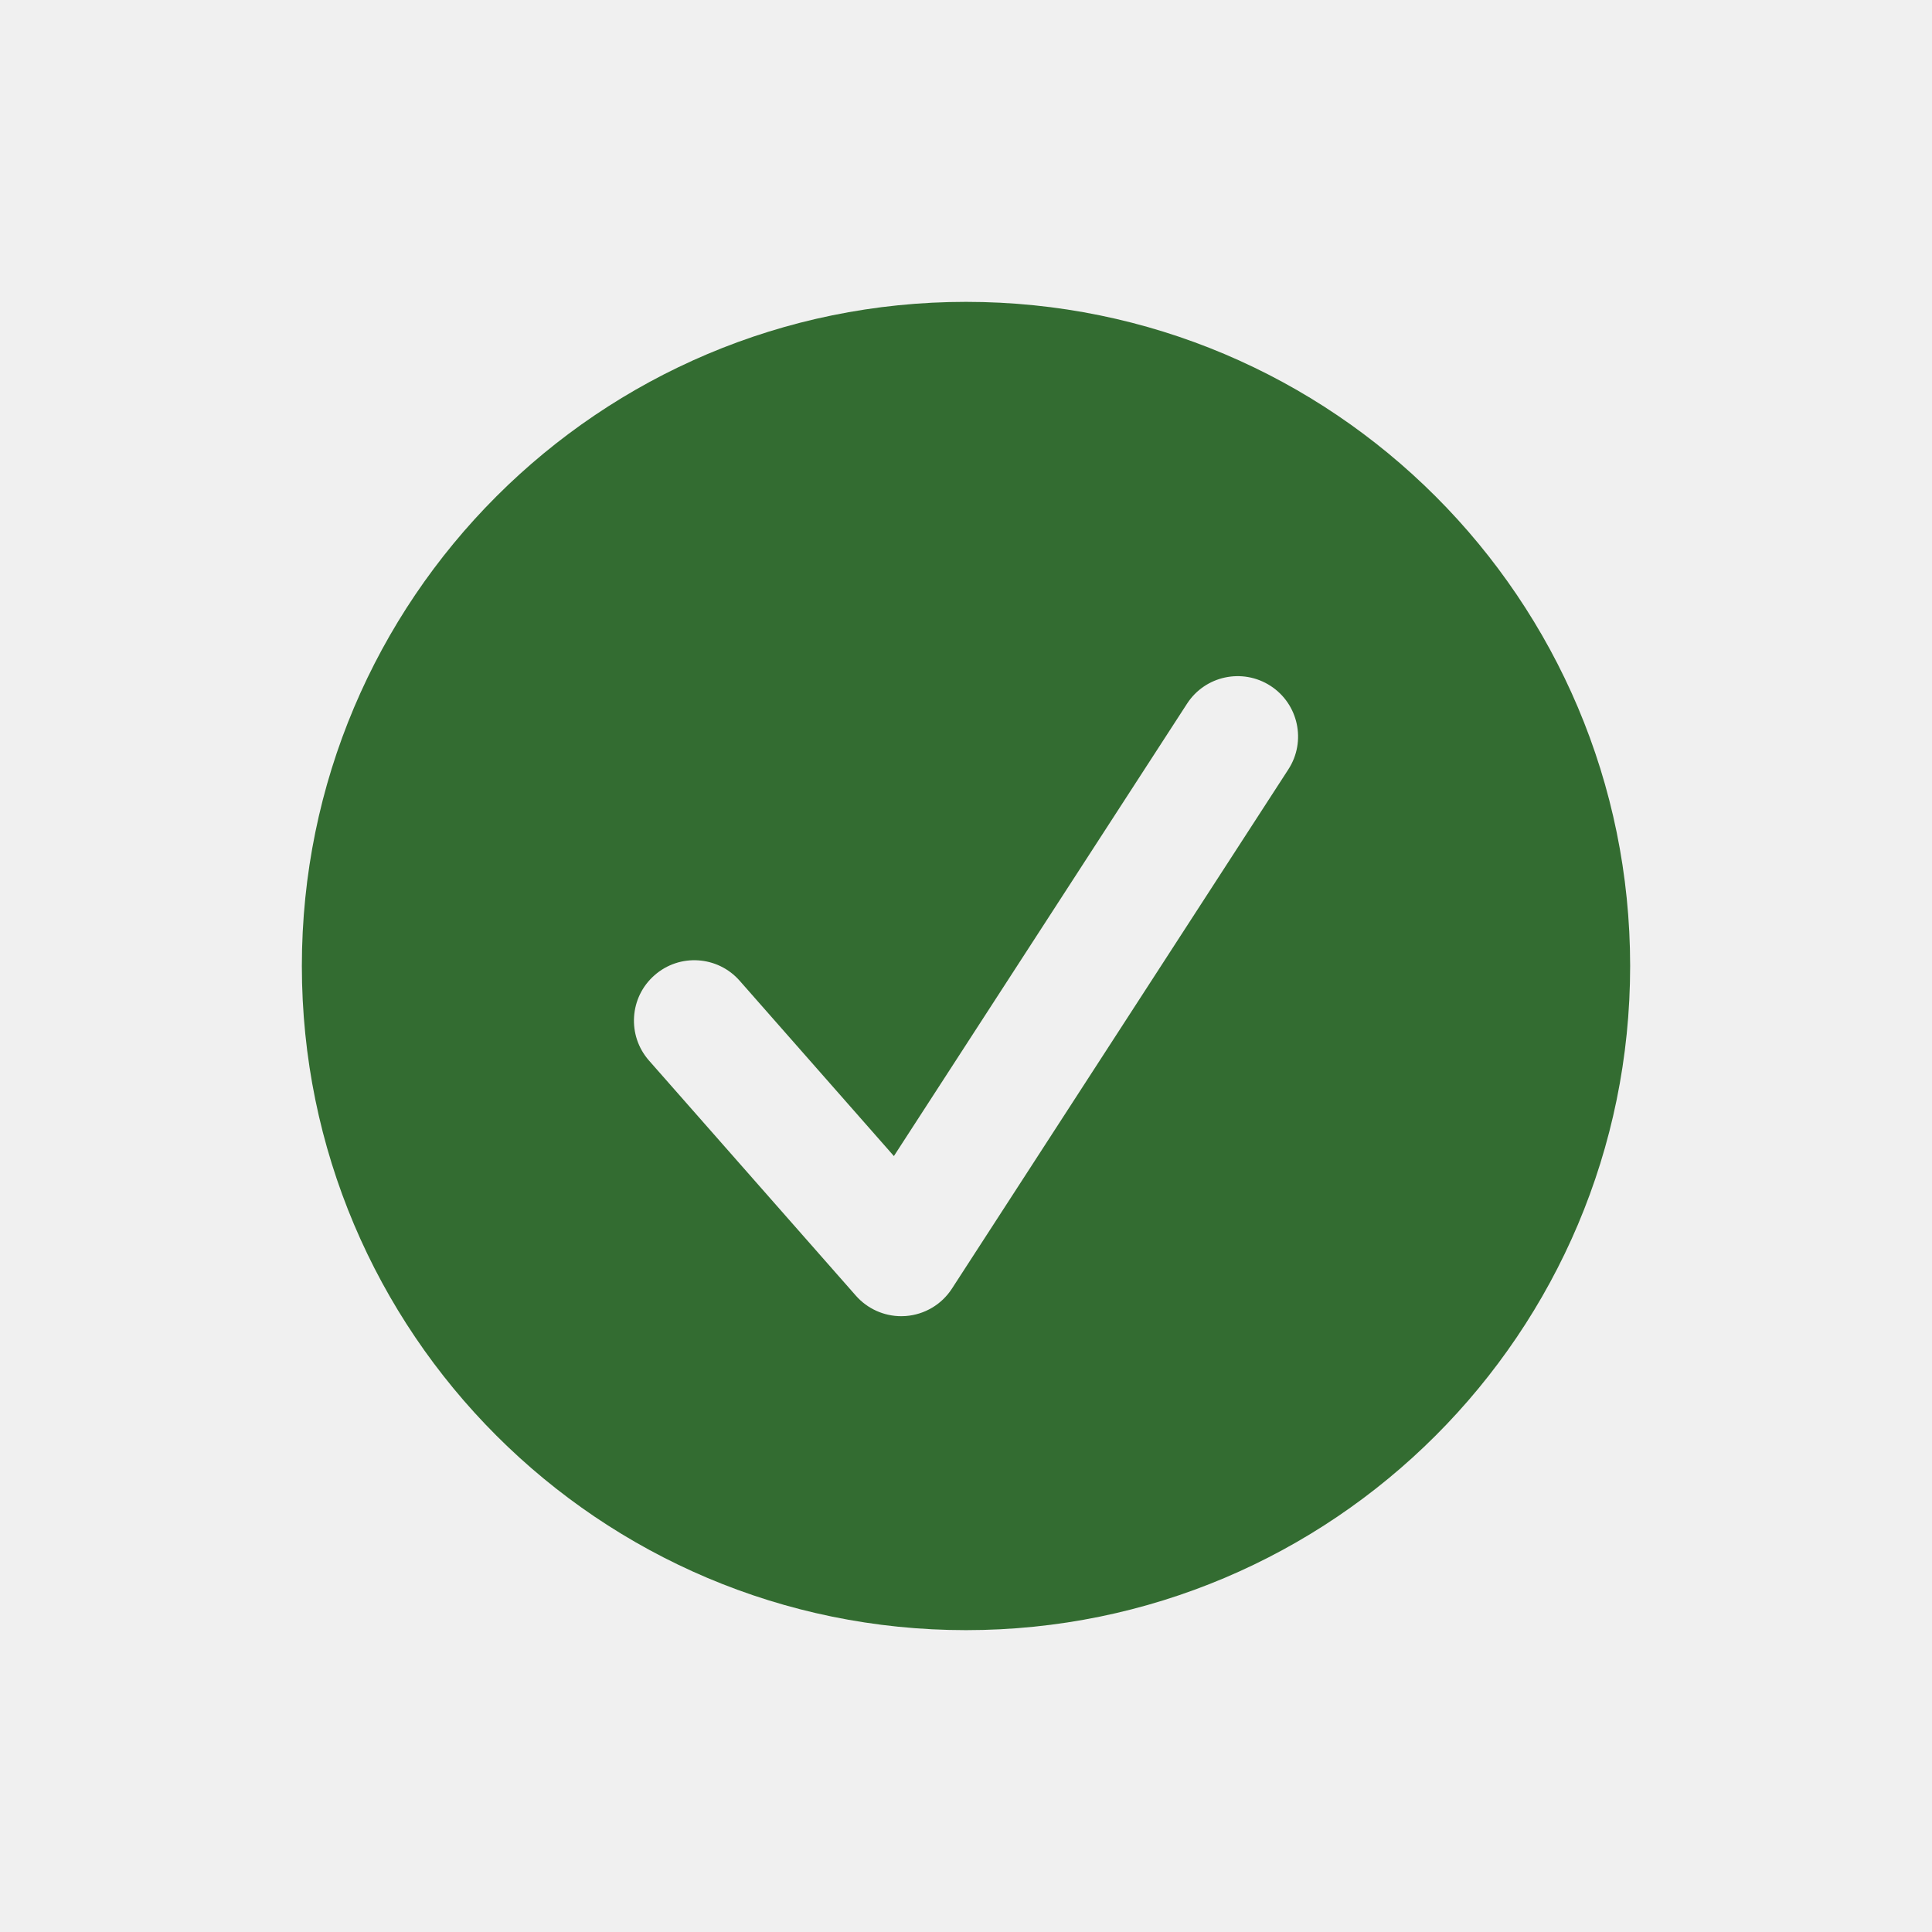
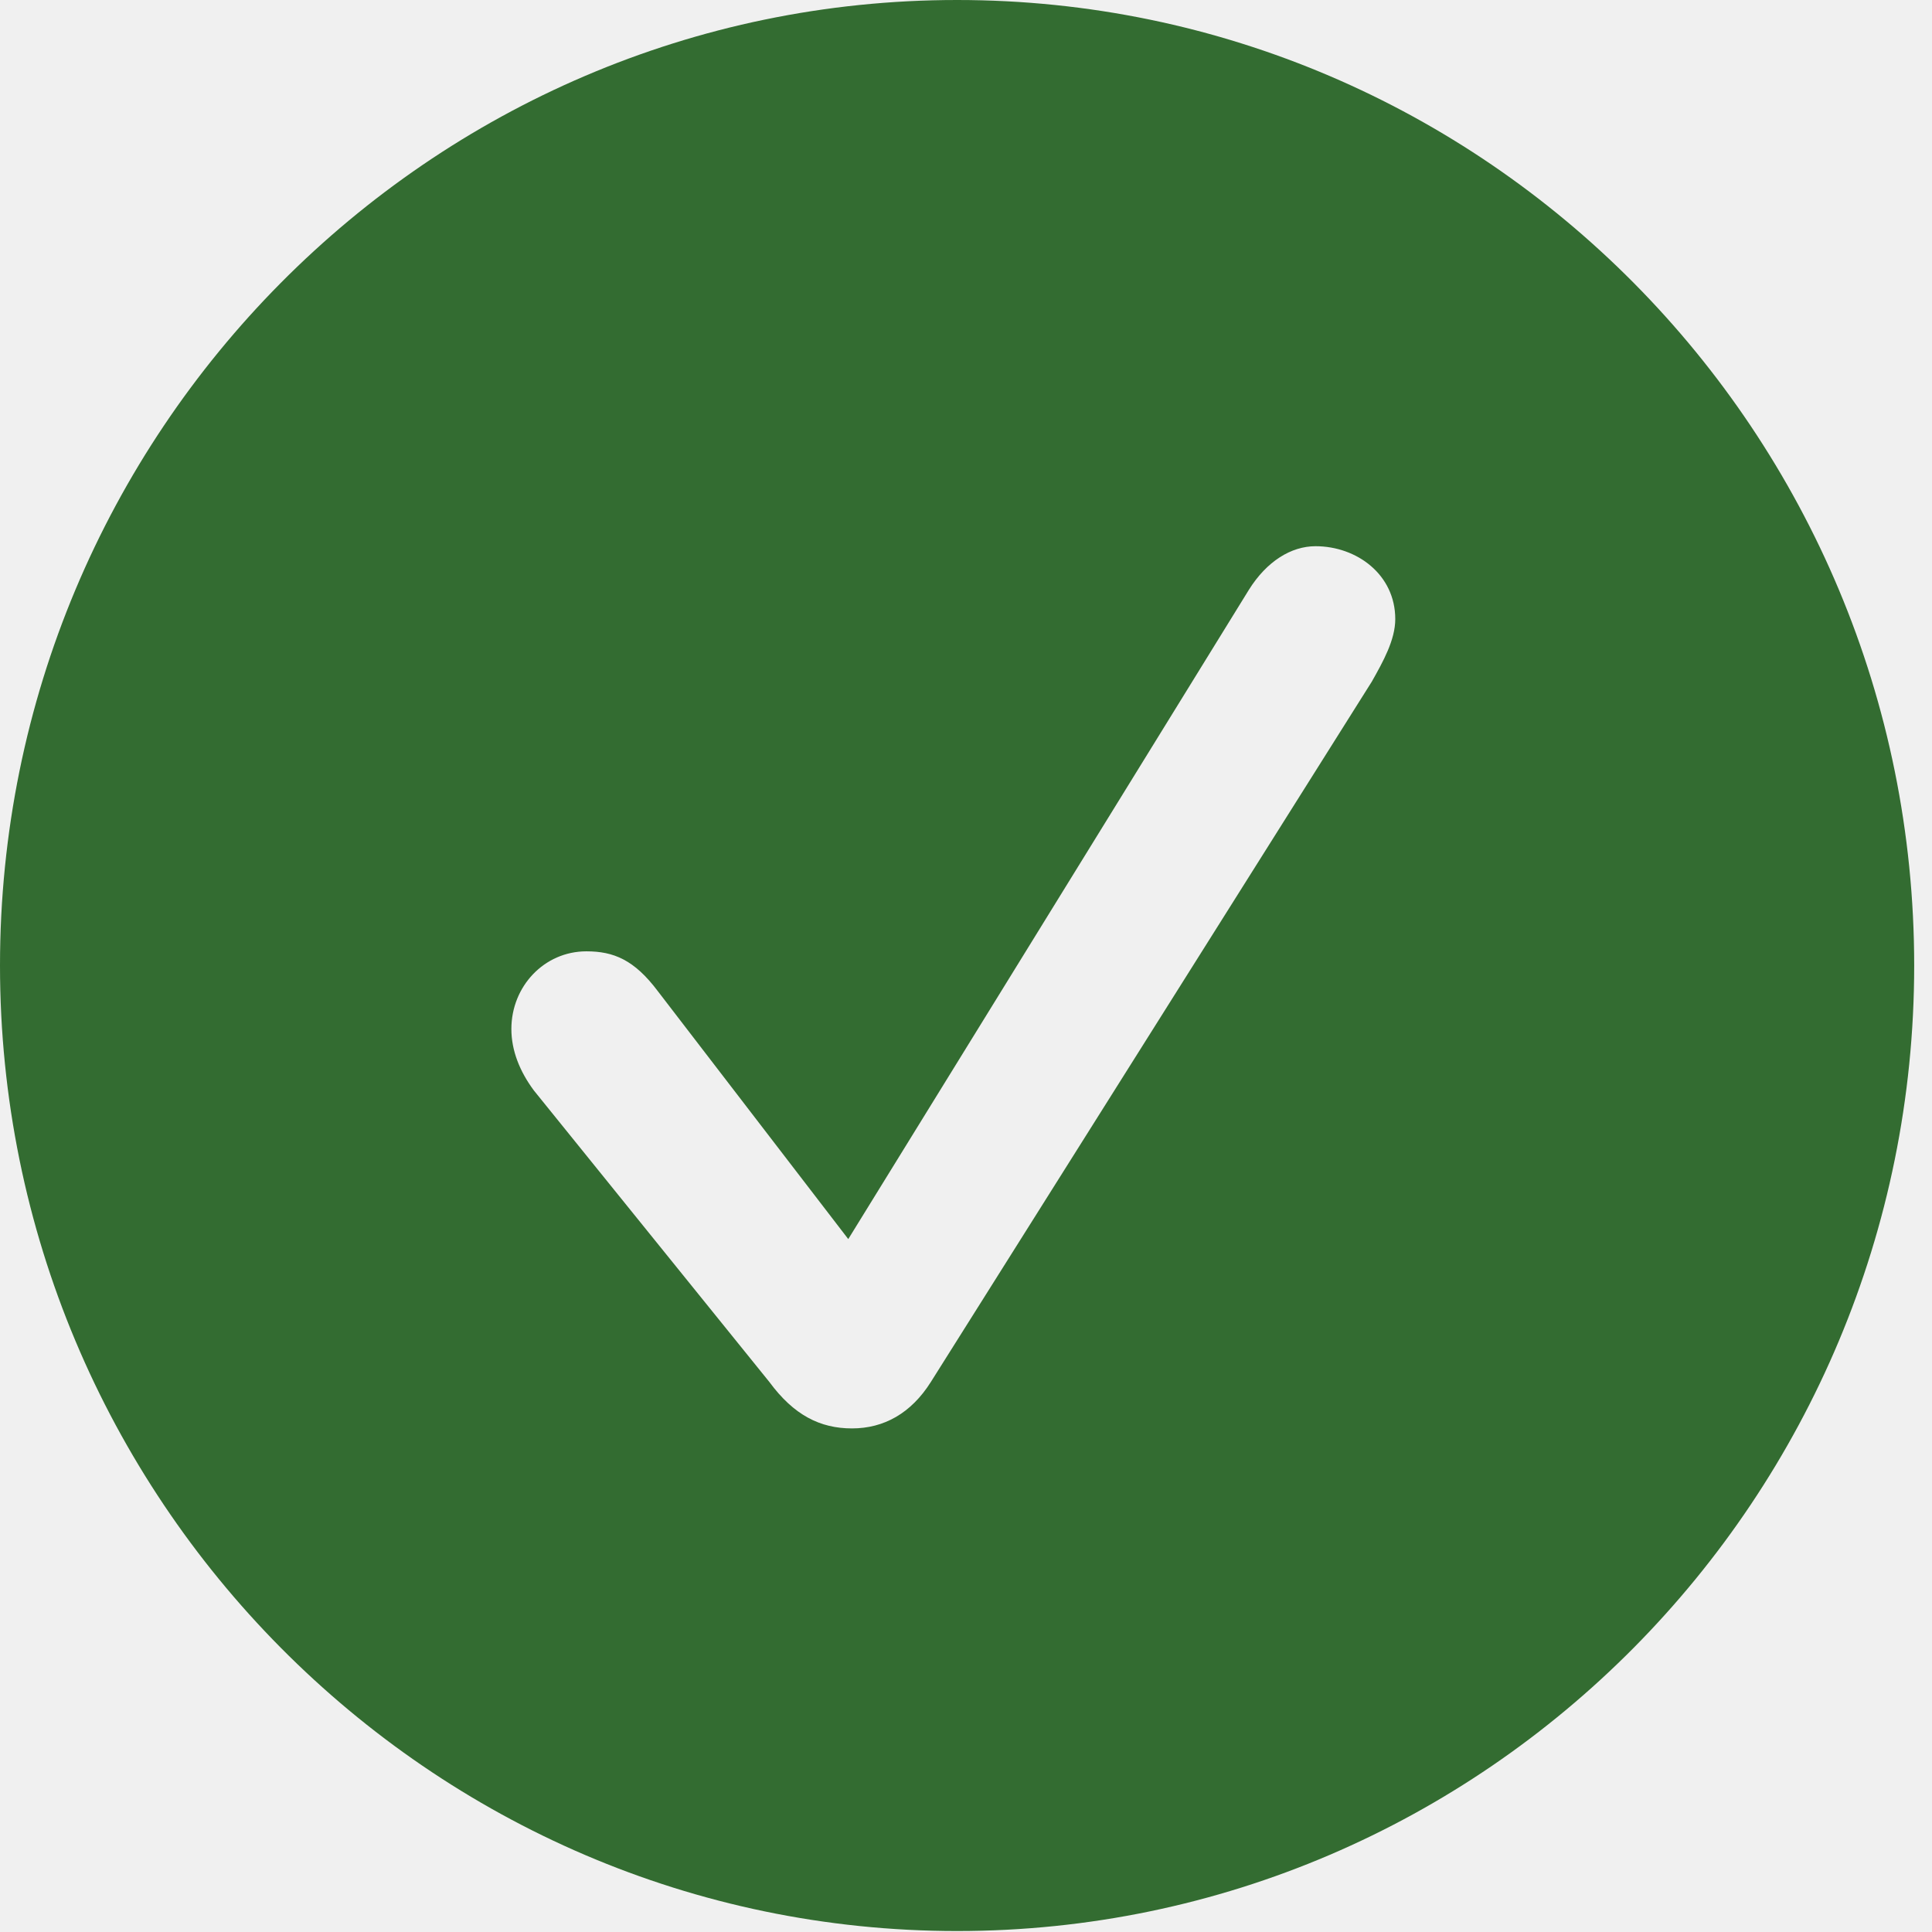
- <svg xmlns="http://www.w3.org/2000/svg" width="50" height="50" viewBox="0 0 50 50" fill="none">
-   <path d="M25 7.812C34.492 7.812 42.188 15.508 42.188 25C42.188 34.492 34.492 42.188 25 42.188C15.508 42.188 7.812 34.492 7.812 25C7.812 15.508 15.508 7.812 25 7.812ZM33.343 19.911C33.812 19.187 33.605 18.219 32.881 17.75C32.155 17.281 31.188 17.488 30.72 18.212L23.134 29.919L19.142 25.381C18.573 24.734 17.584 24.669 16.937 25.241C16.289 25.81 16.226 26.798 16.795 27.446L22.151 33.533C22.449 33.871 22.877 34.063 23.324 34.063C23.363 34.063 23.401 34.062 23.438 34.059C23.927 34.023 24.369 33.761 24.635 33.351L33.343 19.911Z" fill="#336C31" />
+ <svg xmlns="http://www.w3.org/2000/svg" width="32" height="32" viewBox="0 0 32 32" fill="none">
+   <g clip-path="url(#clip0_523_42)">
+     <path d="M31.705 15.992C31.705 24.803 24.602 31.984 15.852 31.984C7.118 31.984 0 24.803 0 15.992C0 7.165 7.118 0 15.852 0C24.602 0 31.705 7.165 31.705 15.992ZM20.686 9.768L14.05 20.523L10.895 16.416C10.506 15.898 10.164 15.757 9.713 15.757C9.014 15.757 8.47 16.337 8.47 17.043C8.47 17.403 8.61 17.748 8.843 18.062L12.744 22.891C13.148 23.439 13.583 23.659 14.112 23.659C14.64 23.659 15.091 23.408 15.417 22.891L22.722 11.289C22.908 10.959 23.11 10.599 23.11 10.254C23.11 9.517 22.473 9.047 21.789 9.047C21.385 9.047 20.981 9.297 20.686 9.768Z" fill="#336C31" />
+   </g>
+   <defs>
+     <clipPath id="clip0_523_42">
+       <rect width="32" height="32" fill="white" />
+     </clipPath>
+   </defs>
</svg>
